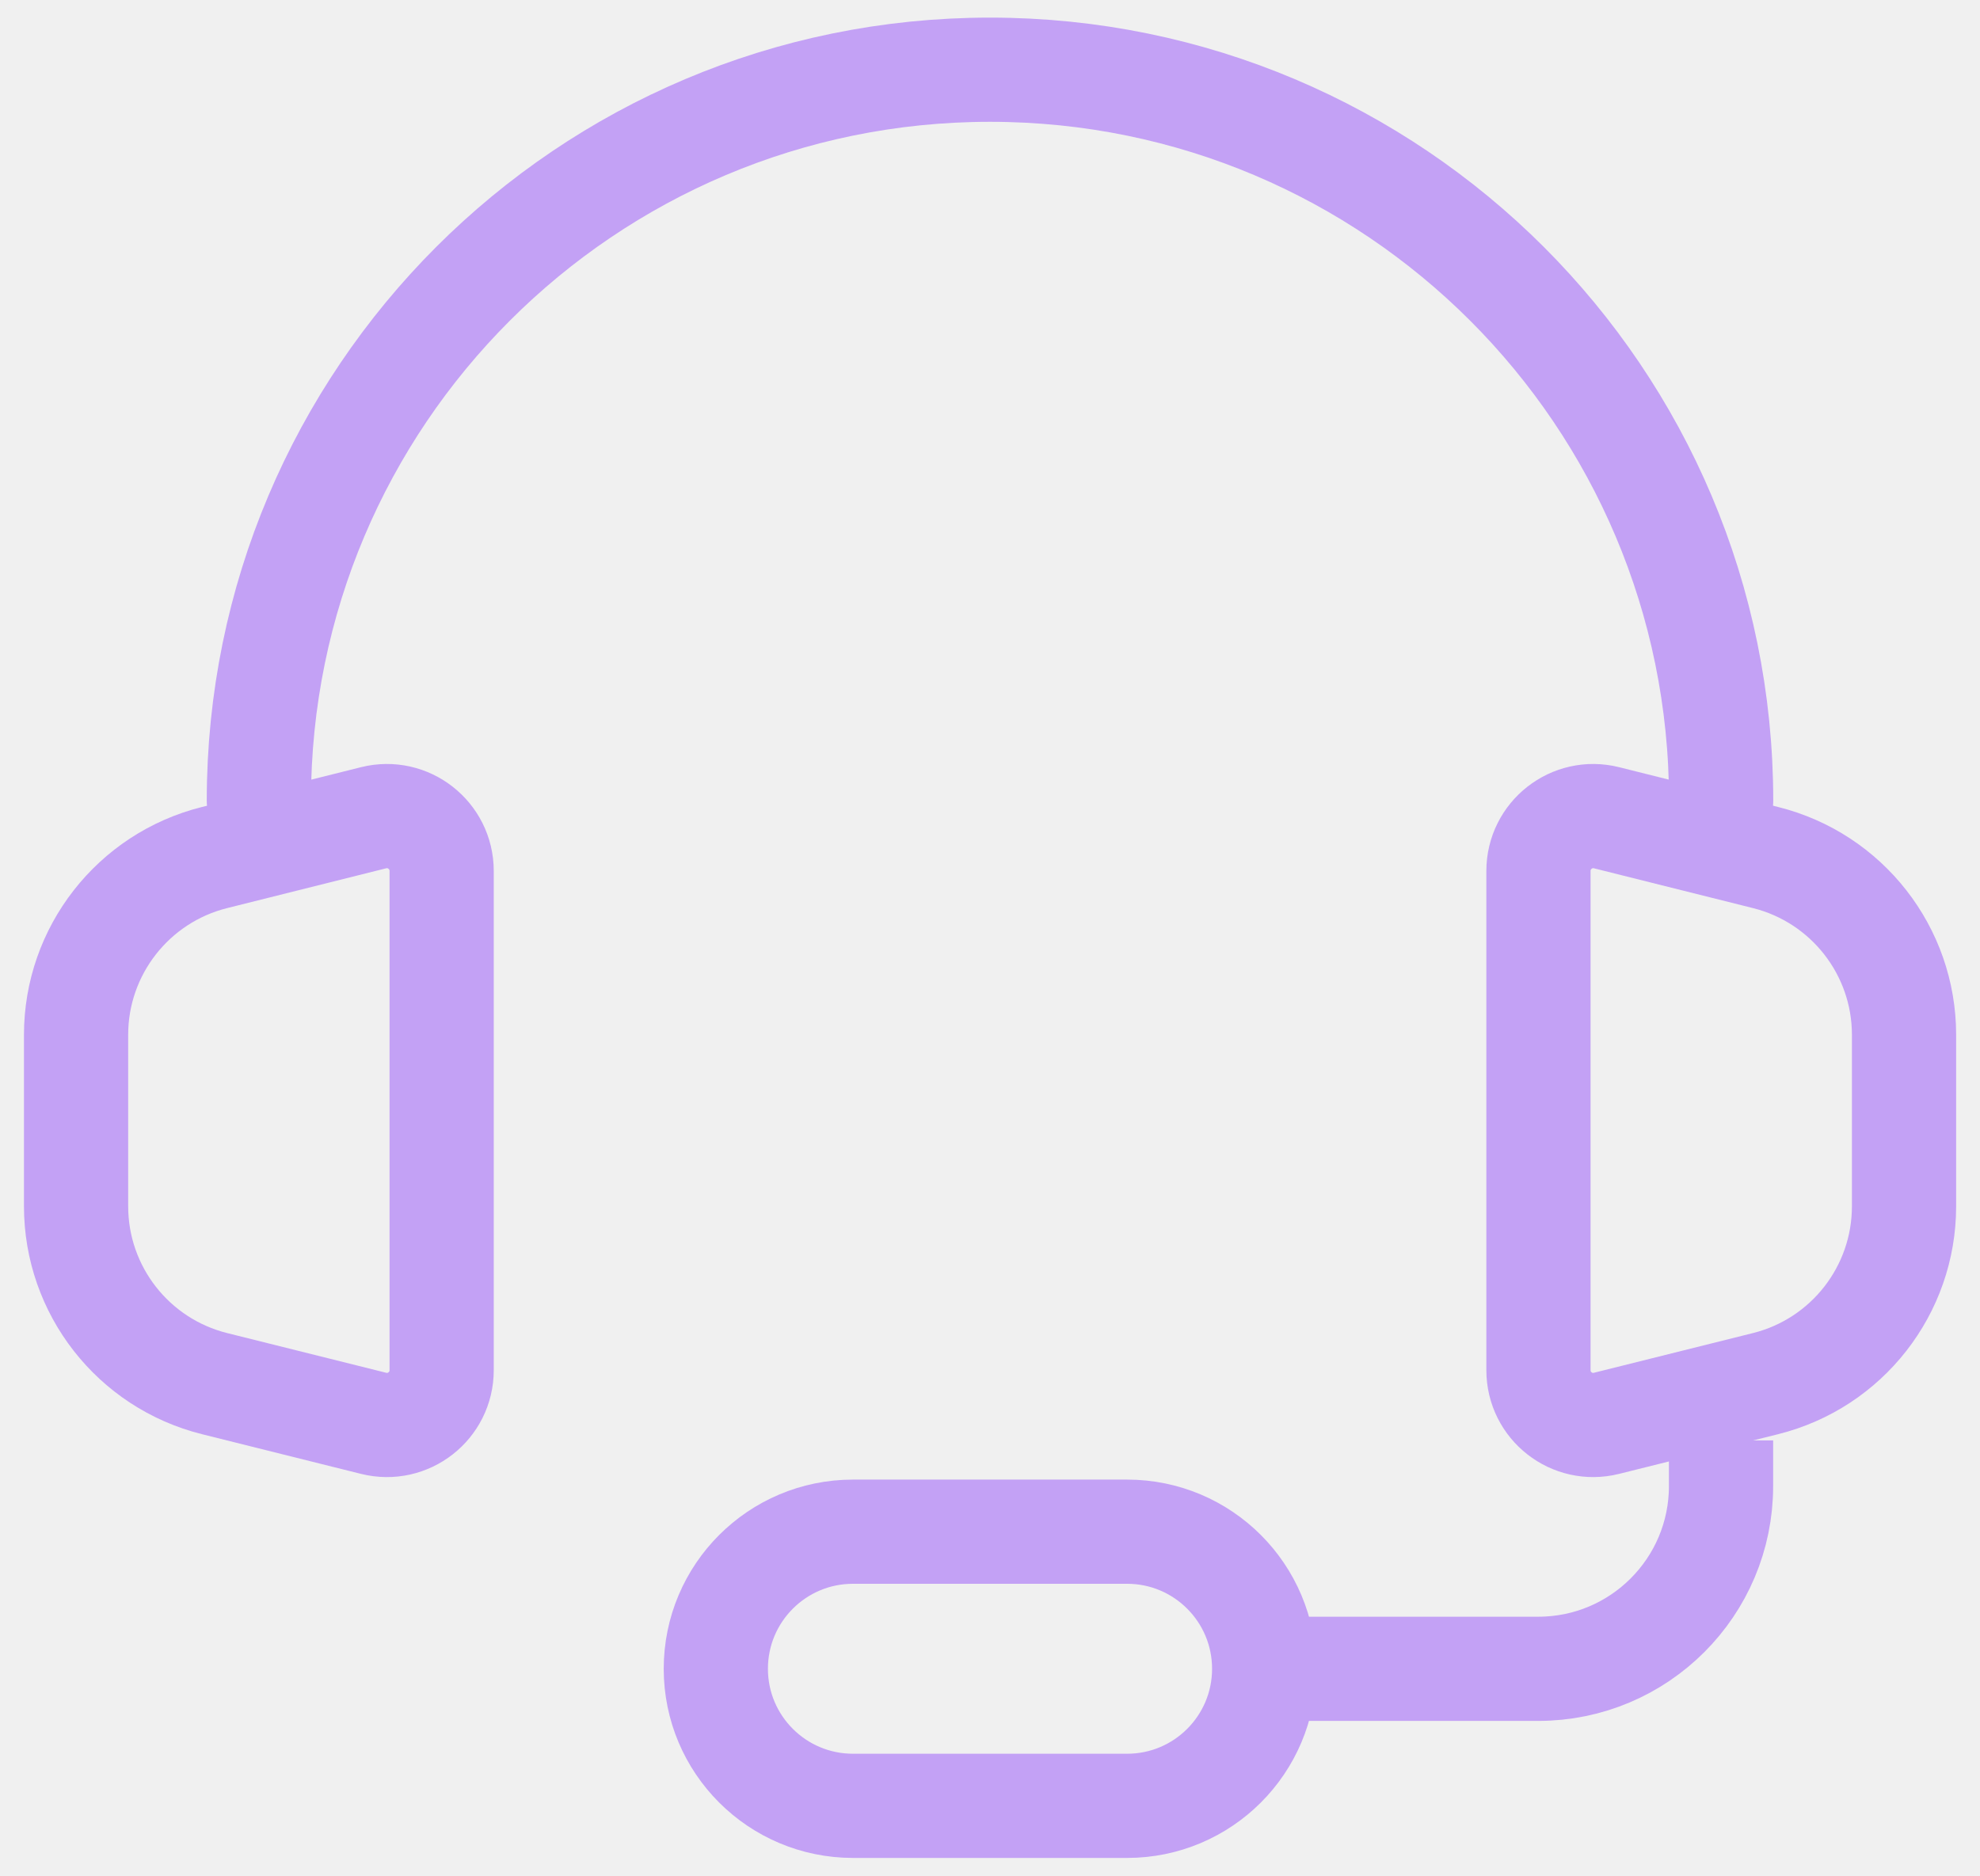
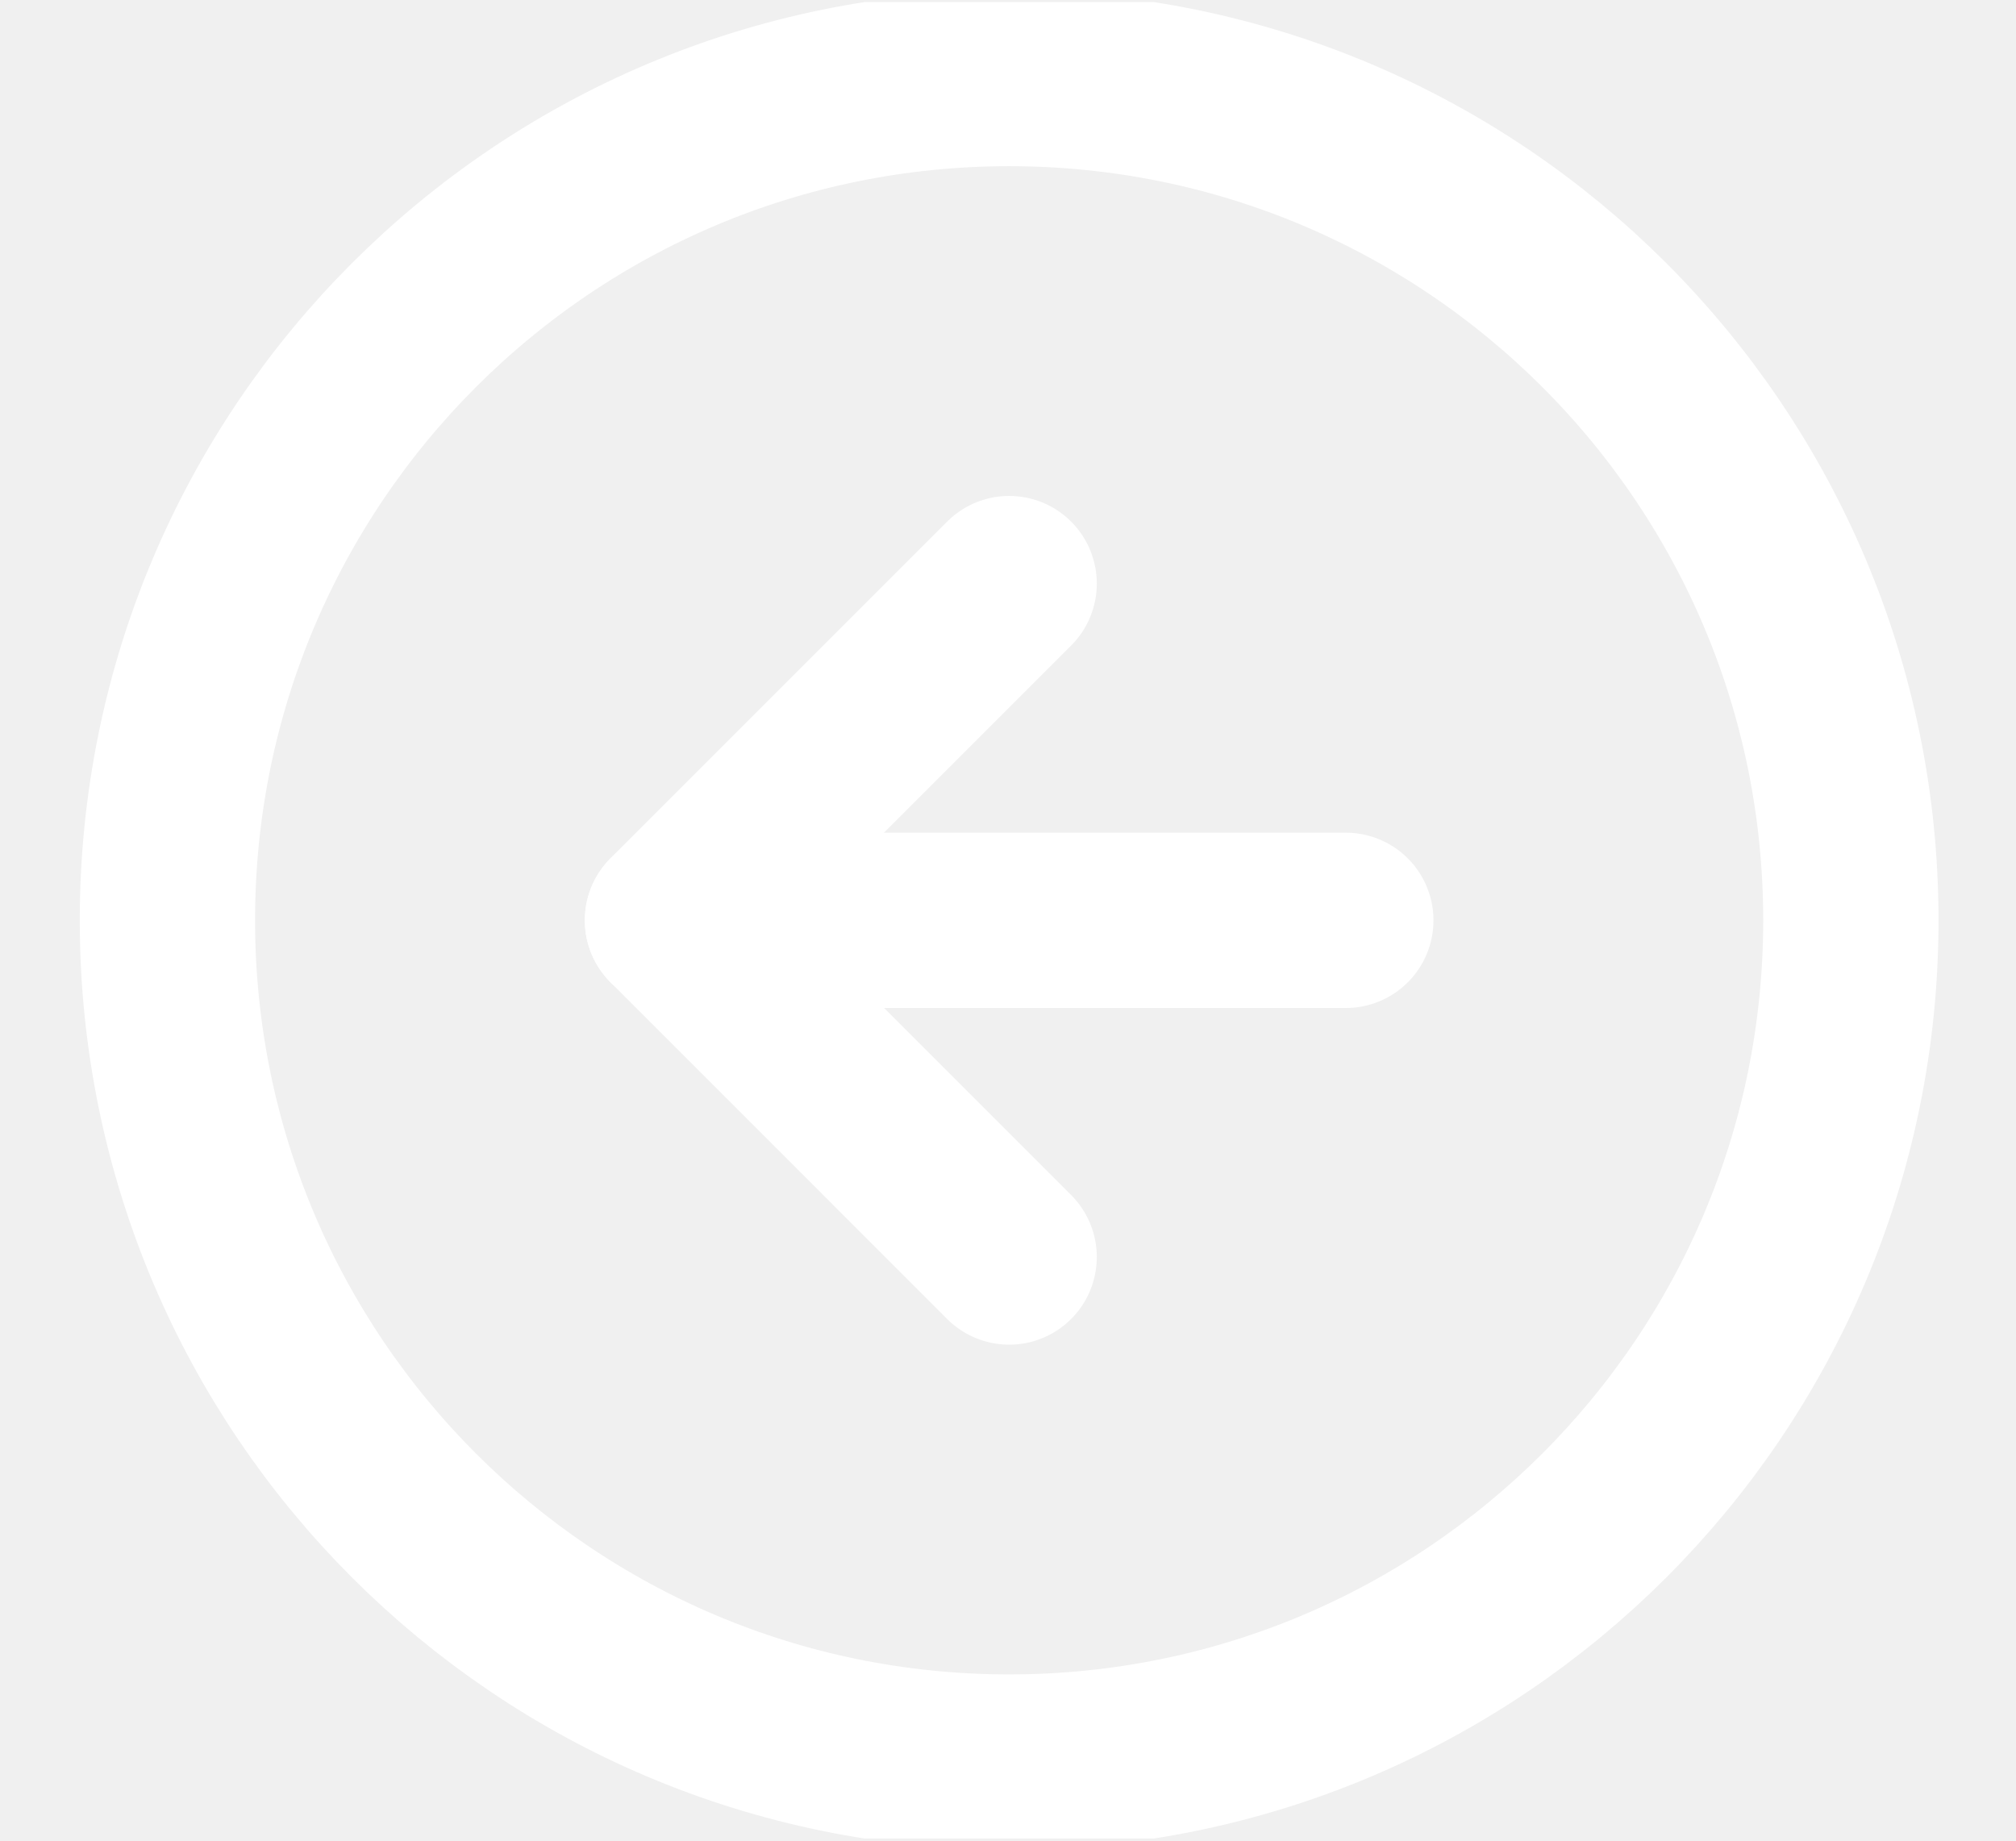
- <svg xmlns="http://www.w3.org/2000/svg" width="19" height="18" viewBox="0 0 19 18" fill="none">
-   <path d="M16.516 7.685C16.516 3.81 13.375 0.669 9.5 0.669C5.625 0.669 2.484 3.81 2.484 7.685" stroke="#C3A1F5" stroke-linecap="round" stroke-linejoin="round" />
-   <path d="M0.73 11.577V9.931C0.73 9.127 1.278 8.425 2.059 8.23L3.585 7.848C3.917 7.765 4.238 8.017 4.238 8.359V13.15C4.238 13.492 3.917 13.743 3.585 13.66L2.059 13.279C1.278 13.084 0.73 12.382 0.73 11.577Z" stroke="#C3A1F5" />
-   <path d="M18.271 11.577V9.931C18.271 9.127 17.723 8.425 16.942 8.23L15.416 7.848C15.084 7.765 14.763 8.017 14.763 8.359V13.15C14.763 13.492 15.084 13.743 15.416 13.66L16.942 13.279C17.723 13.084 18.271 12.382 18.271 11.577Z" stroke="#C3A1F5" />
-   <path d="M16.515 13.824V14.262C16.515 15.231 15.729 16.016 14.761 16.016H11.691" stroke="#C3A1F5" />
-   <path d="M10.816 17.331H8.185C7.458 17.331 6.869 16.742 6.869 16.016C6.869 15.289 7.458 14.7 8.185 14.7H10.816C11.542 14.7 12.131 15.289 12.131 16.016C12.131 16.742 11.542 17.331 10.816 17.331Z" stroke="#C3A1F5" />
+ <svg xmlns="http://www.w3.org/2000/svg" width="23" height="21" viewBox="0 0 23 21" fill="none">
+   <g clip-path="url(#clip0_8629_12154)">
+     <path d="M11.513 20.103C16.817 20.103 21.116 15.803 21.116 10.5C21.116 5.196 16.817 0.896 11.513 0.896C6.21 0.896 1.91 5.196 1.91 10.5C1.91 15.803 6.21 20.103 11.513 20.103Z" stroke="white" stroke-width="2" stroke-linecap="round" stroke-linejoin="round" />
+     <path d="M11.513 6.658L7.672 10.499L11.513 14.341" stroke="white" stroke-width="2" stroke-linecap="round" stroke-linejoin="round" />
+     <path d="M15.354 10.5H7.672" stroke="white" stroke-width="2" stroke-linecap="round" stroke-linejoin="round" />
+   </g>
+   <defs>
+     <clipPath id="clip0_8629_12154">
+       <rect width="22" height="20.952" fill="white" transform="translate(0.513672 0.0234375)" />
+     </clipPath>
+   </defs>
</svg>
